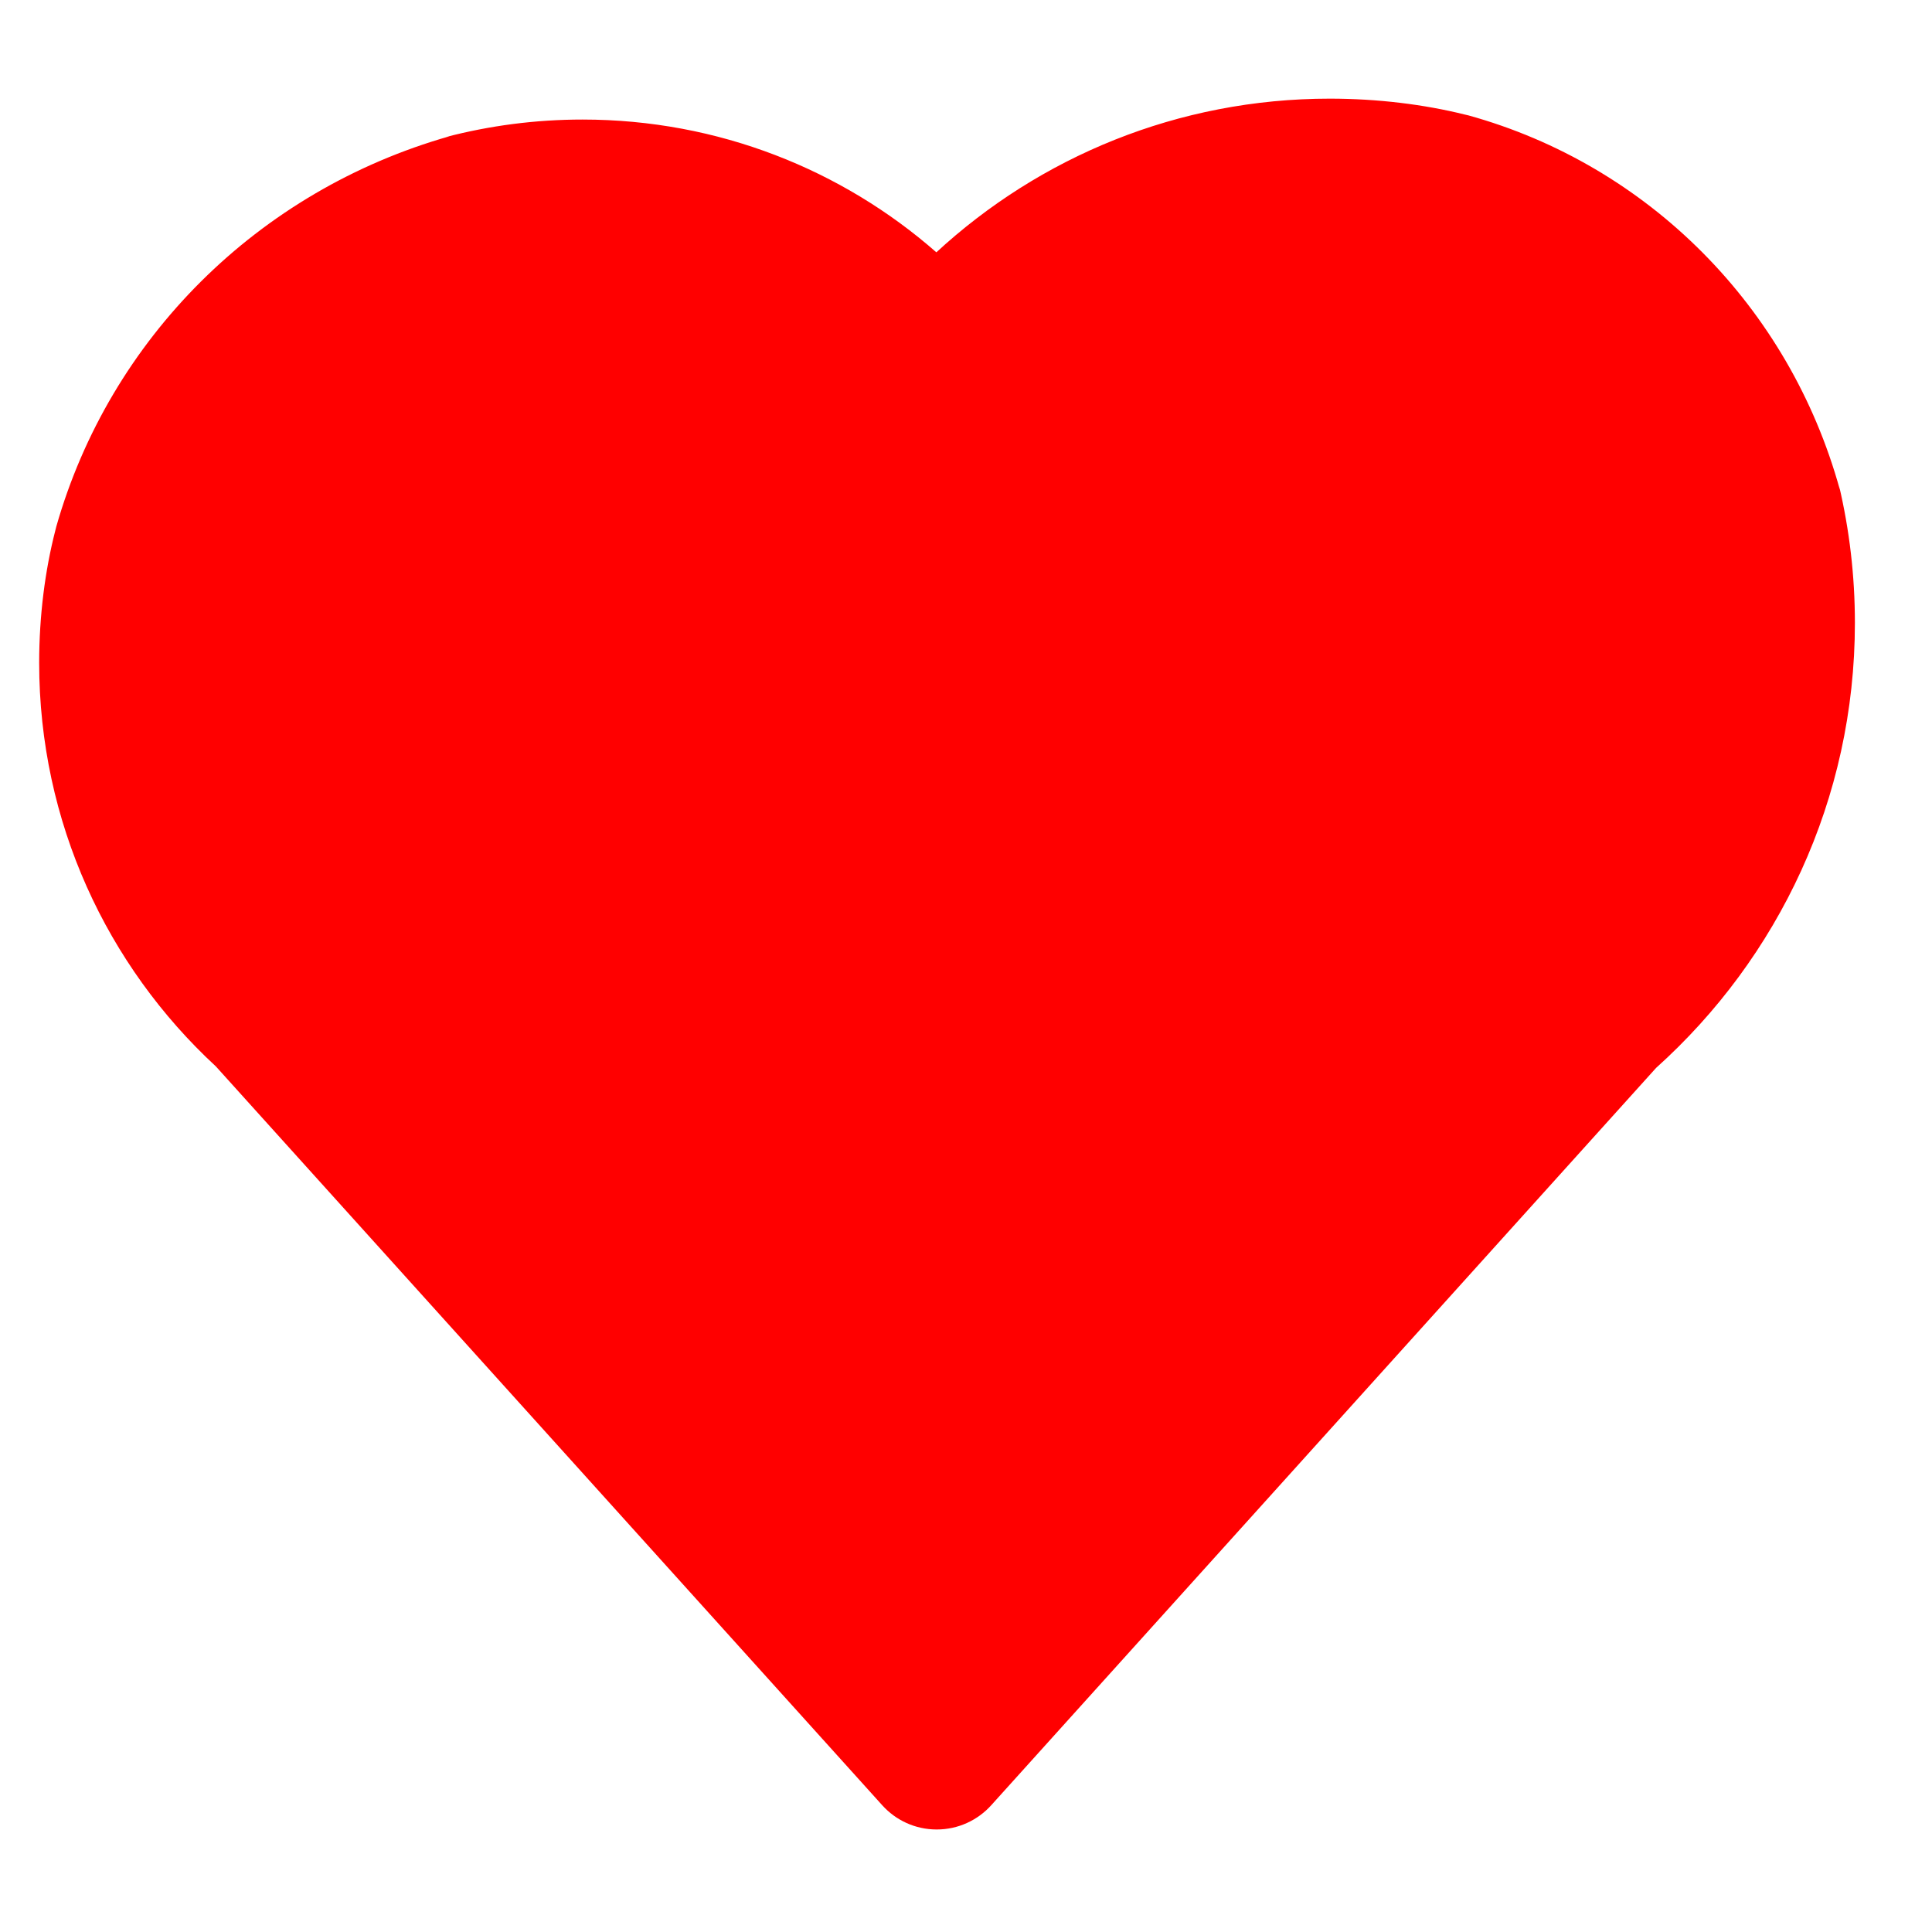
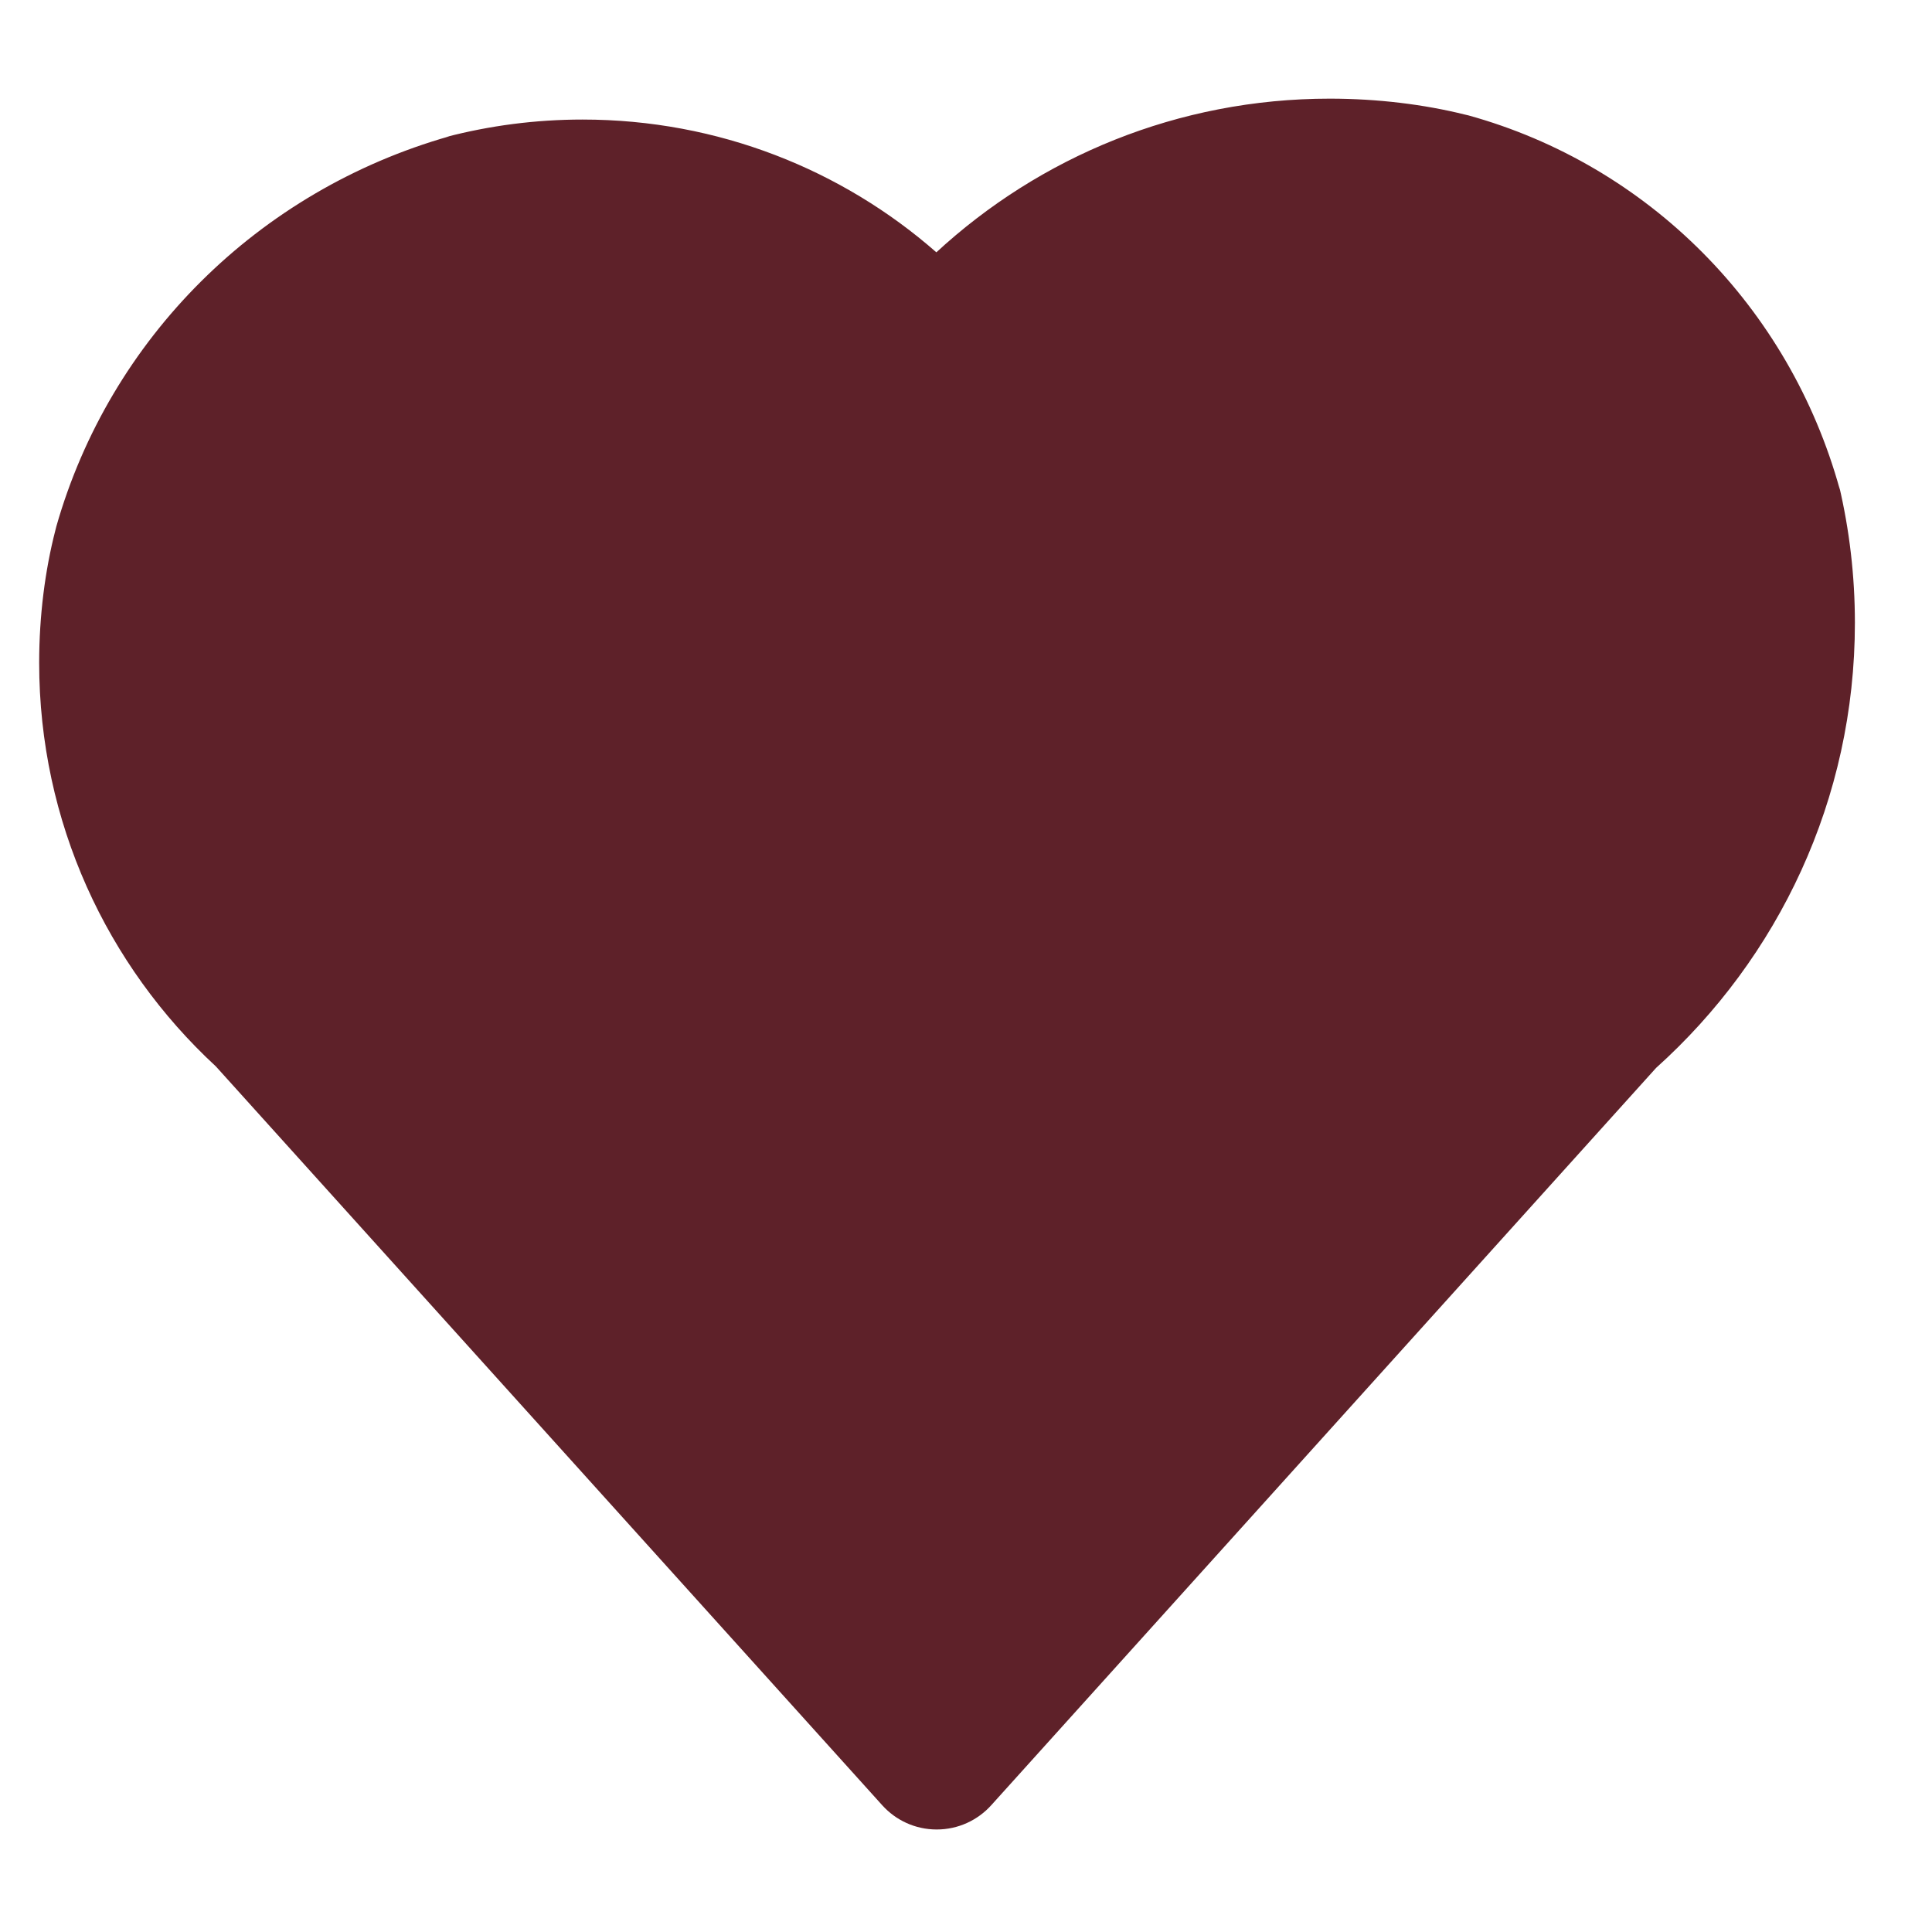
- <svg xmlns="http://www.w3.org/2000/svg" fill="#f00" width="24px" height="24px" viewBox="0 0 33 33" version="1.1">
+ <svg xmlns="http://www.w3.org/2000/svg" fill="#5e2129" width="24px" height="24px" viewBox="0 0 33 33" version="1.1">
  <path d="M31.426 8.364c-0.864-3.129-3.279-5.544-6.344-6.393l-0.064-0.015c-0.692-0.172-1.486-0.271-2.304-0.271-2.596 0-4.96 0.998-6.727 2.631l0.007-0.006c-1.606-1.408-3.724-2.268-6.043-2.268-0.807 0-1.589 0.104-2.335 0.299l0.064-0.014c-3.276 0.931-5.804 3.458-6.718 6.666l-0.017 0.068c-0.175 0.678-0.276 1.457-0.276 2.259 0 2.724 1.161 5.178 3.015 6.892l0.006 0.006 11.381 12.619c0.23 0.254 0.561 0.412 0.929 0.412s0.699-0.159 0.928-0.411l0.001-0.001 11.358-12.596c2.088-1.877 3.396-4.587 3.396-7.602 0-0.807-0.094-1.592-0.271-2.345l0.014 0.069z" />
</svg>
